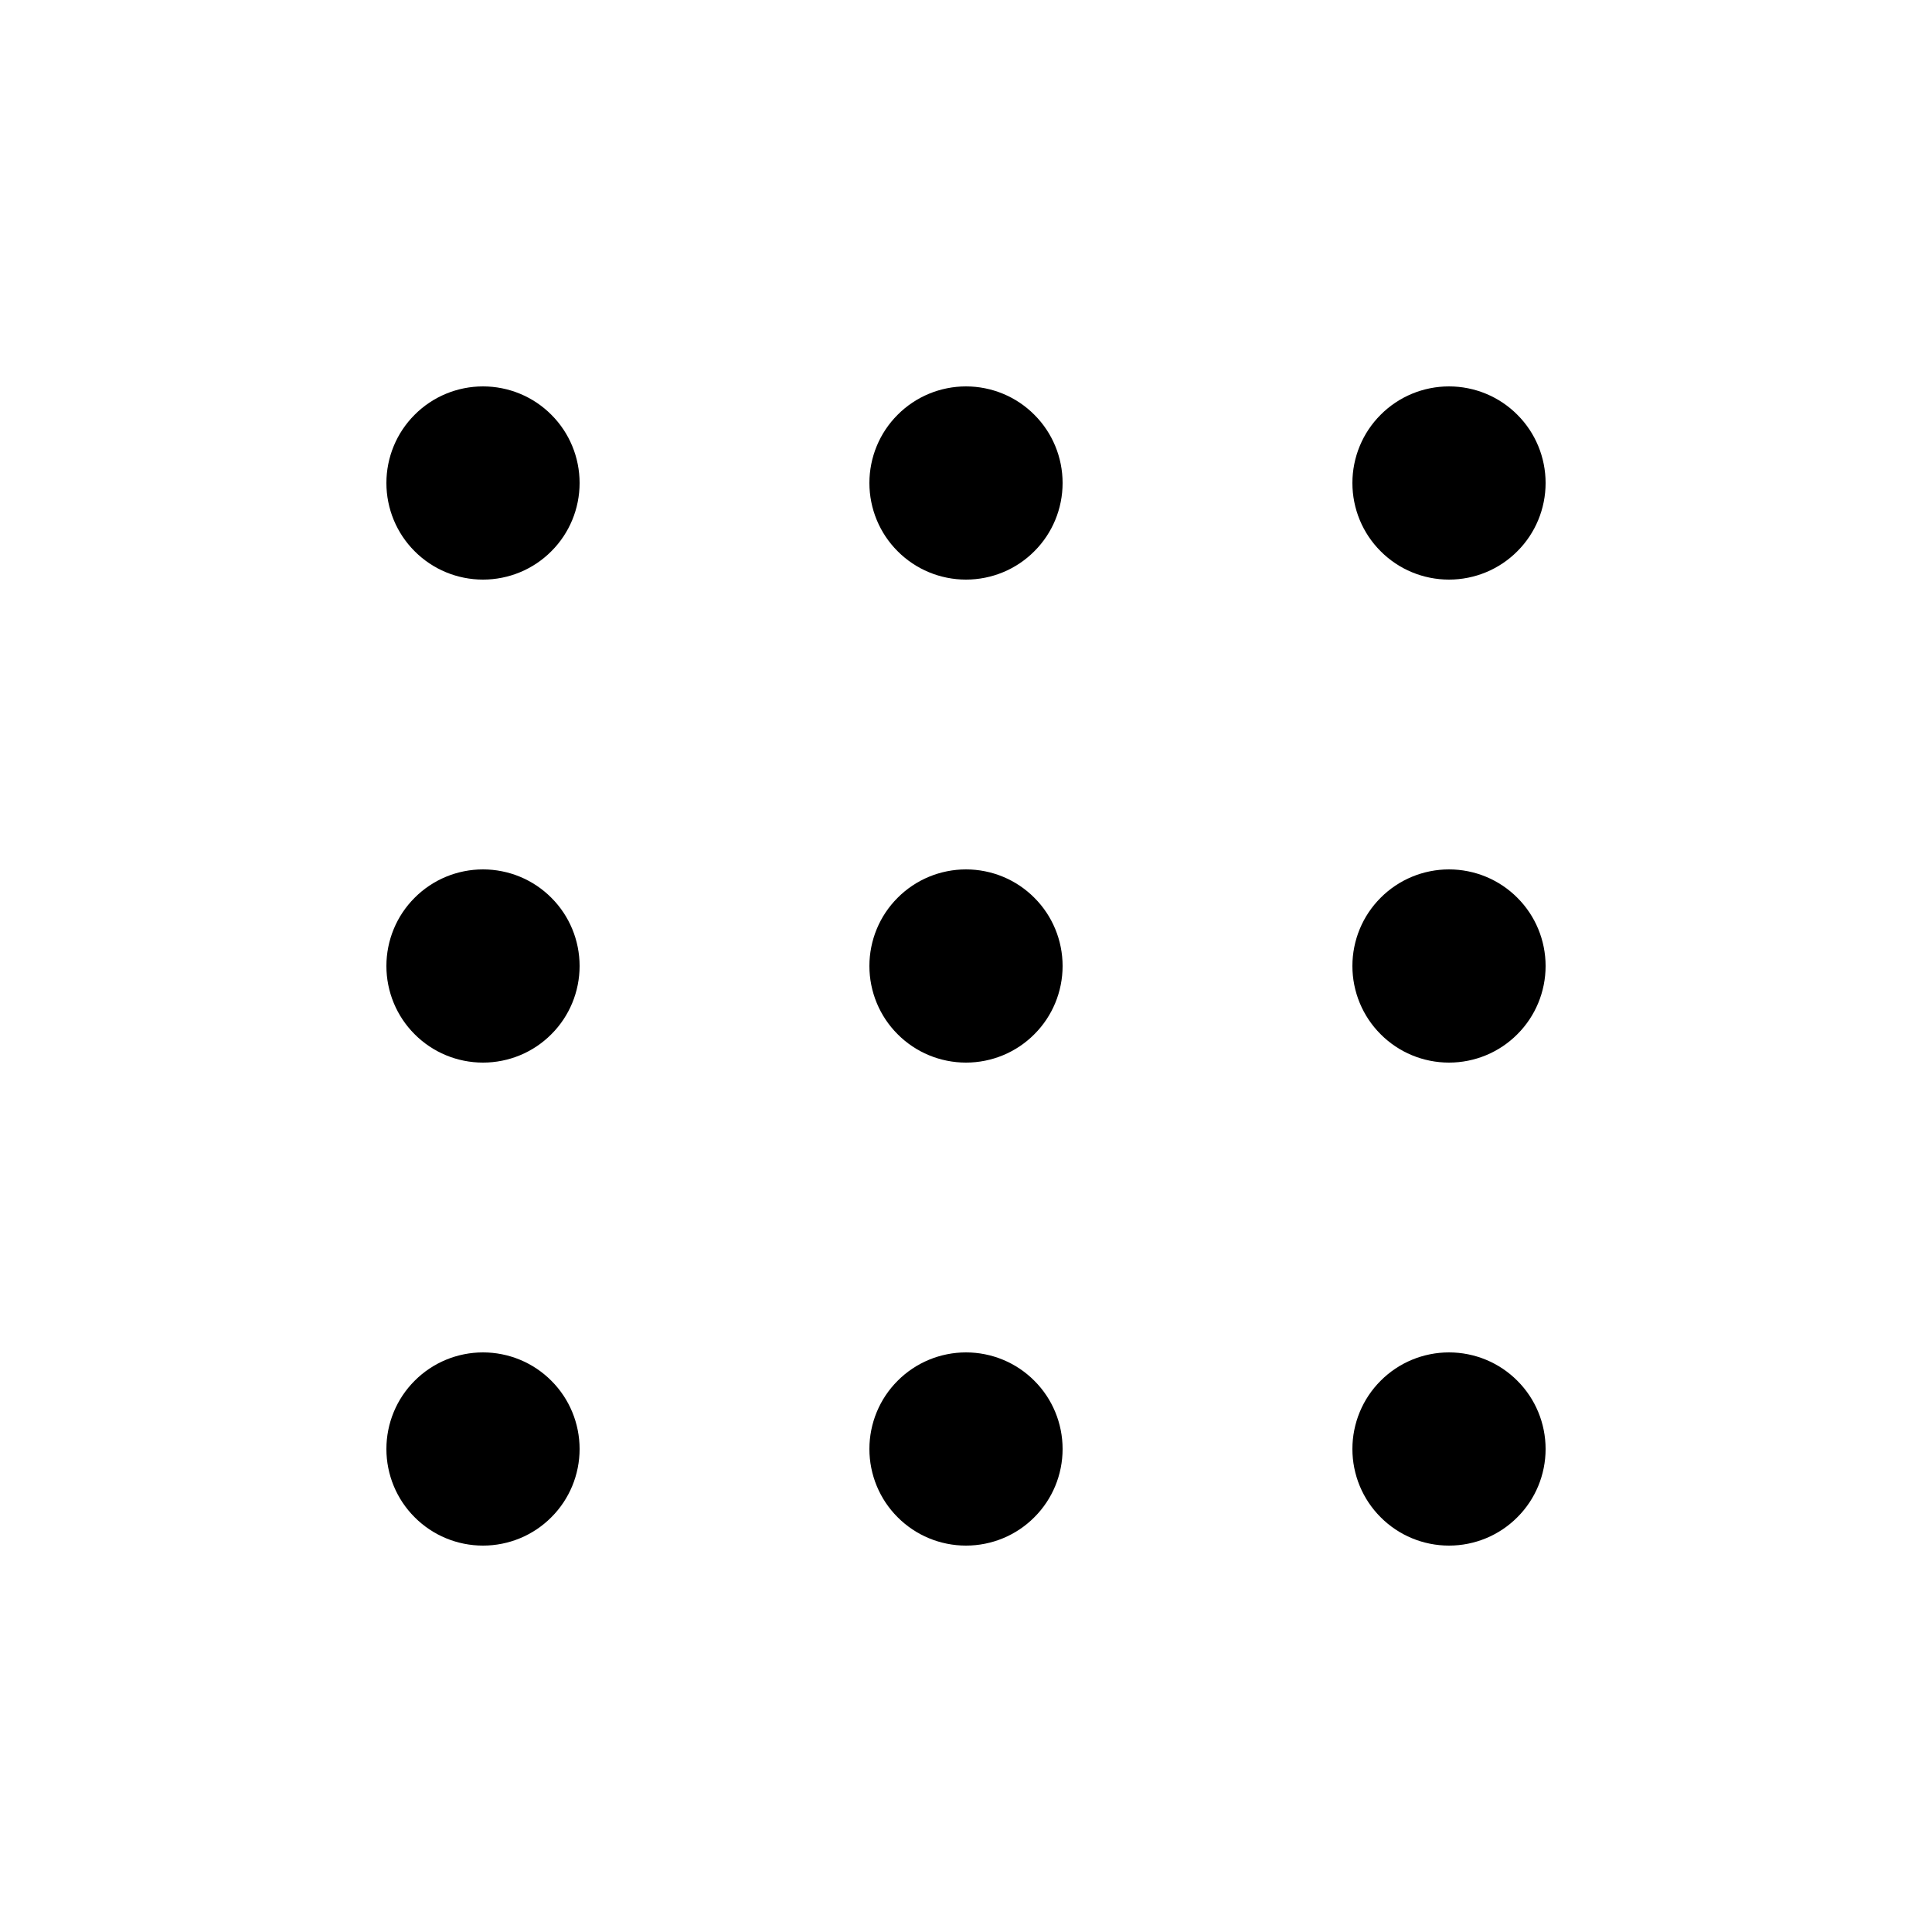
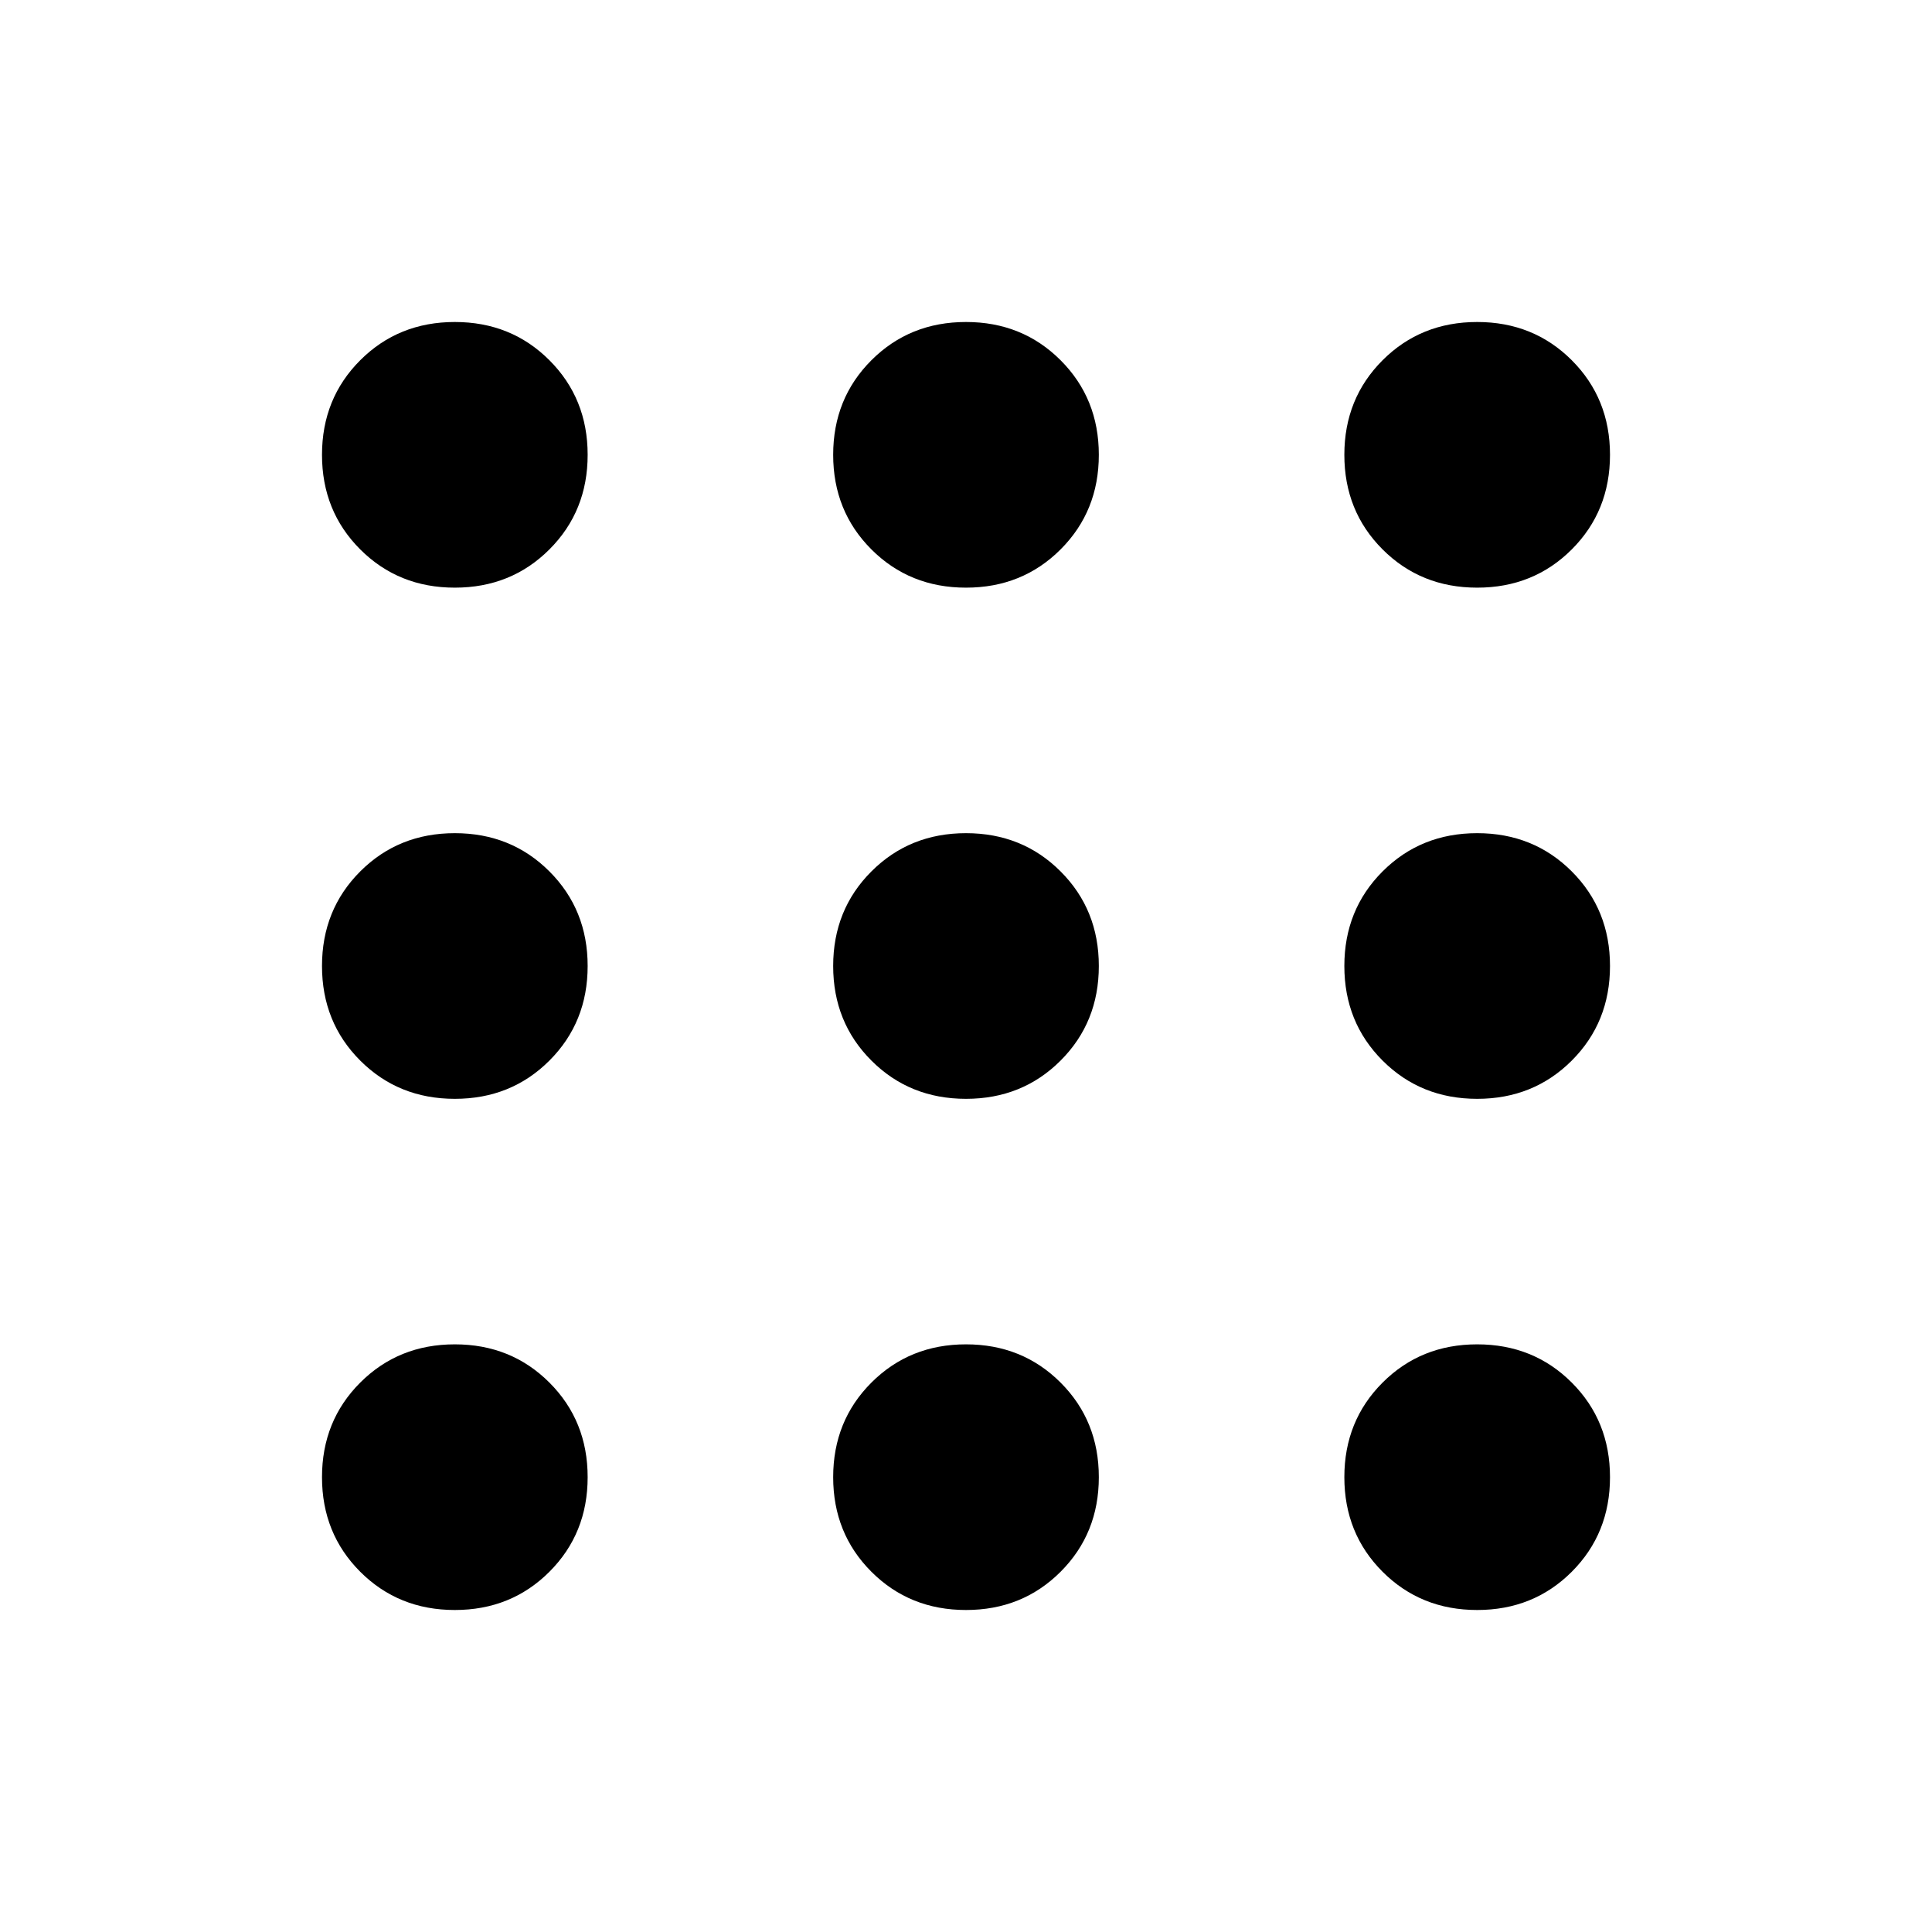
- <svg xmlns="http://www.w3.org/2000/svg" width="20" height="20" viewBox="0 0 20 20" fill="none">
-   <path d="M15 6C15.265 6 15.52 5.895 15.707 5.707C15.895 5.52 16 5.265 16 5C16 4.735 15.895 4.48 15.707 4.293C15.52 4.105 15.265 4 15 4C14.735 4 14.48 4.105 14.293 4.293C14.105 4.48 14 4.735 14 5C14 5.265 14.105 5.52 14.293 5.707C14.48 5.895 14.735 6 15 6Z" fill="currentColor" />
-   <path d="M5 6C5.265 6 5.52 5.895 5.707 5.707C5.895 5.52 6 5.265 6 5C6 4.735 5.895 4.48 5.707 4.293C5.52 4.105 5.265 4 5 4C4.735 4 4.48 4.105 4.293 4.293C4.105 4.48 4 4.735 4 5C4 5.265 4.105 5.52 4.293 5.707C4.48 5.895 4.735 6 5 6Z" fill="currentColor" />
-   <path d="M5 11C5.265 11 5.52 10.895 5.707 10.707C5.895 10.52 6 10.265 6 10C6 9.735 5.895 9.48 5.707 9.293C5.52 9.105 5.265 9 5 9C4.735 9 4.48 9.105 4.293 9.293C4.105 9.48 4 9.735 4 10C4 10.265 4.105 10.52 4.293 10.707C4.48 10.895 4.735 11 5 11Z" fill="currentColor" />
-   <path d="M5 16C5.265 16 5.52 15.895 5.707 15.707C5.895 15.52 6 15.265 6 15C6 14.735 5.895 14.48 5.707 14.293C5.52 14.105 5.265 14 5 14C4.735 14 4.48 14.105 4.293 14.293C4.105 14.48 4 14.735 4 15C4 15.265 4.105 15.52 4.293 15.707C4.48 15.895 4.735 16 5 16Z" fill="currentColor" />
-   <path d="M10 6C10.265 6 10.52 5.895 10.707 5.707C10.895 5.52 11 5.265 11 5C11 4.735 10.895 4.48 10.707 4.293C10.52 4.105 10.265 4 10 4C9.735 4 9.48 4.105 9.293 4.293C9.105 4.48 9 4.735 9 5C9 5.265 9.105 5.52 9.293 5.707C9.48 5.895 9.735 6 10 6Z" fill="currentColor" />
-   <path d="M10 11C10.265 11 10.52 10.895 10.707 10.707C10.895 10.52 11 10.265 11 10C11 9.735 10.895 9.48 10.707 9.293C10.52 9.105 10.265 9 10 9C9.735 9 9.48 9.105 9.293 9.293C9.105 9.48 9 9.735 9 10C9 10.265 9.105 10.52 9.293 10.707C9.48 10.895 9.735 11 10 11Z" fill="currentColor" />
-   <path d="M10 16C10.265 16 10.52 15.895 10.707 15.707C10.895 15.52 11 15.265 11 15C11 14.735 10.895 14.48 10.707 14.293C10.52 14.105 10.265 14 10 14C9.735 14 9.48 14.105 9.293 14.293C9.105 14.48 9 14.735 9 15C9 15.265 9.105 15.52 9.293 15.707C9.48 15.895 9.735 16 10 16Z" fill="currentColor" />
-   <path d="M15 11C15.265 11 15.52 10.895 15.707 10.707C15.895 10.52 16 10.265 16 10C16 9.735 15.895 9.48 15.707 9.293C15.52 9.105 15.265 9 15 9C14.735 9 14.48 9.105 14.293 9.293C14.105 9.48 14 9.735 14 10C14 10.265 14.105 10.52 14.293 10.707C14.48 10.895 14.735 11 15 11Z" fill="currentColor" />
-   <path d="M16 15C16 15.265 15.895 15.52 15.707 15.707C15.52 15.895 15.265 16 15 16C14.735 16 14.48 15.895 14.293 15.707C14.105 15.52 14 15.265 14 15C14 14.735 14.105 14.48 14.293 14.293C14.48 14.105 14.735 14 15 14C15.265 14 15.52 14.105 15.707 14.293C15.895 14.48 16 14.735 16 15Z" fill="currentColor" />
+ <svg xmlns="http://www.w3.org/2000/svg" viewBox="0 -960 960 960" fill="currentColor" aria-hidden="true" focusable="false" width="20" height="20">
+   <path d="M179-179q-19-19-19-47t19-47q19-19 47-19t47 19q19 19 19 47t-19 47q-19 19-47 19t-47-19Zm254 0q-19-19-19-47t19-47q19-19 47-19t47 19q19 19 19 47t-19 47q-19 19-47 19t-47-19Zm254 0q-19-19-19-47t19-47q19-19 47-19t47 19q19 19 19 47t-19 47q-19 19-47 19t-47-19ZM179-433q-19-19-19-47t19-47q19-19 47-19t47 19q19 19 19 47t-19 47q-19 19-47 19t-47-19Zm254 0q-19-19-19-47t19-47q19-19 47-19t47 19q19 19 19 47t-19 47q-19 19-47 19t-47-19Zm254 0q-19-19-19-47t19-47q19-19 47-19t47 19q19 19 19 47t-19 47q-19 19-47 19t-47-19ZM179-687q-19-19-19-47t19-47q19-19 47-19t47 19q19 19 19 47t-19 47q-19 19-47 19t-47-19Zm254 0q-19-19-19-47t19-47q19-19 47-19t47 19q19 19 19 47t-19 47q-19 19-47 19t-47-19Zm254 0q-19-19-19-47t19-47q19-19 47-19t47 19q19 19 19 47t-19 47q-19 19-47 19t-47-19Z" />
</svg>
